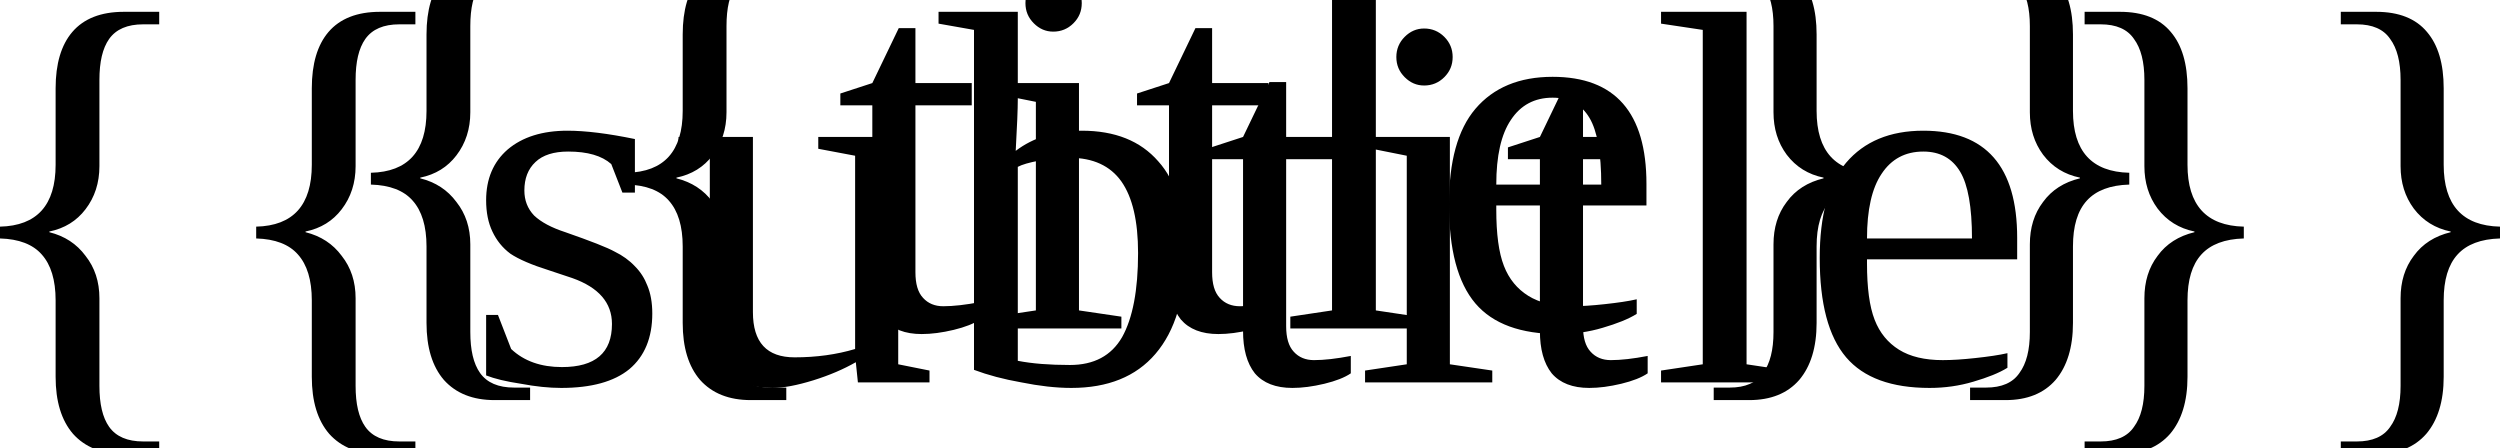
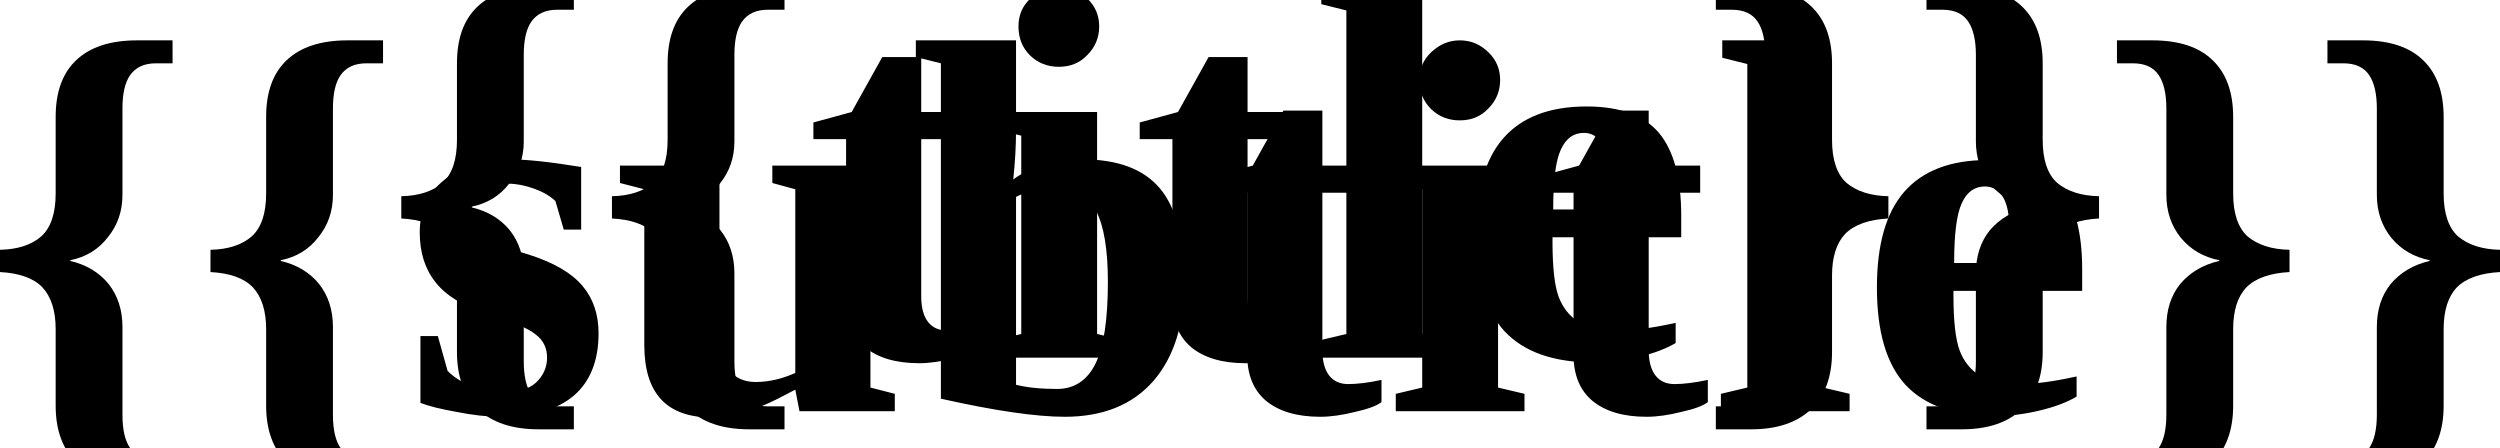
<svg xmlns="http://www.w3.org/2000/svg" width="{{width}}" height="{{height}}">
  
  {{background_layer}}
-   <text x="50%" y="46%" font-family="{{font_display}}" font-size="{{title_size}}" fill="{{text_color}}" text-anchor="middle" dominant-baseline="middle">{{title}}</text>
-   <text x="50%" y="58%" font-family="{{font_text}}" font-size="{{subtitle_size}}" fill="{{accent_color}}" text-anchor="middle" dominant-baseline="middle">{{subtitle}}</text>
+   <text x="50%" y="46%" font-family="{{font_display}}" font-weight="900" font-style="normal" font-size="{{title_size}}" fill="{{text_color}}" text-anchor="middle" dominant-baseline="middle">{{title}}</text>
+   <text x="50%" y="58%" font-family="{{font_text}}" font-weight="700" font-style="normal" font-size="{{subtitle_size}}" fill="{{accent_color}}" text-anchor="middle" dominant-baseline="middle">{{subtitle}}</text>
</svg>
